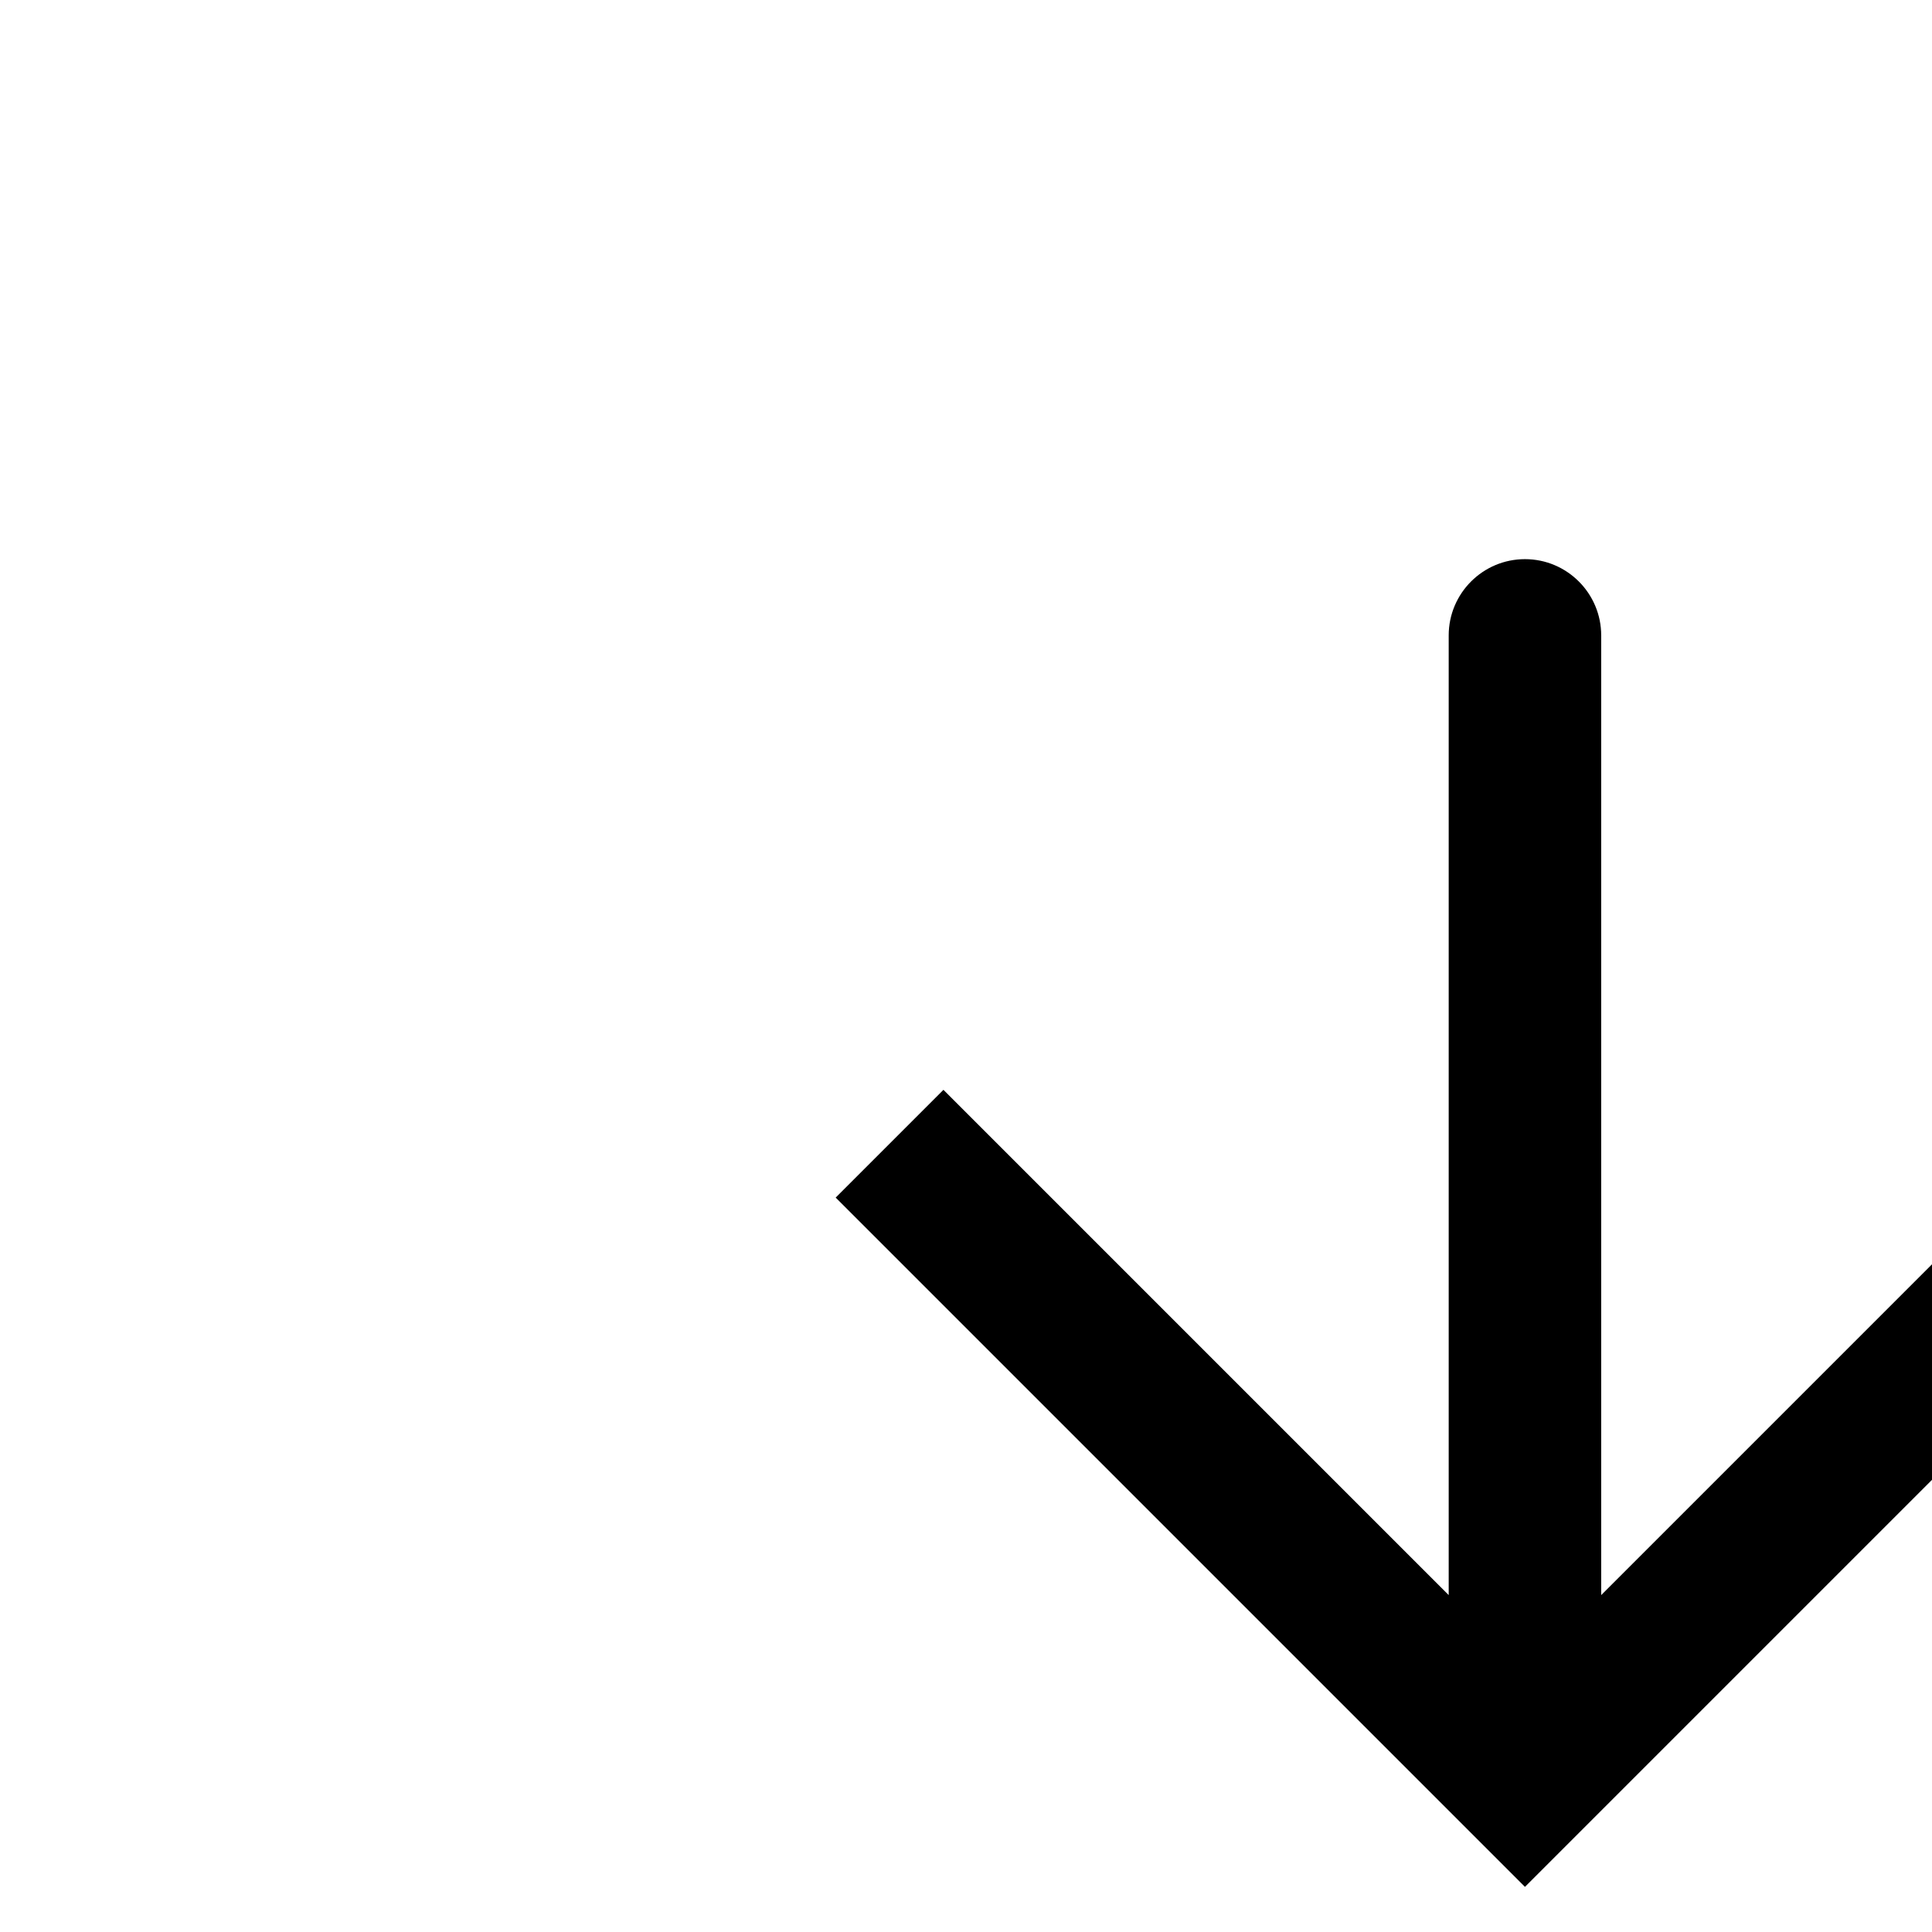
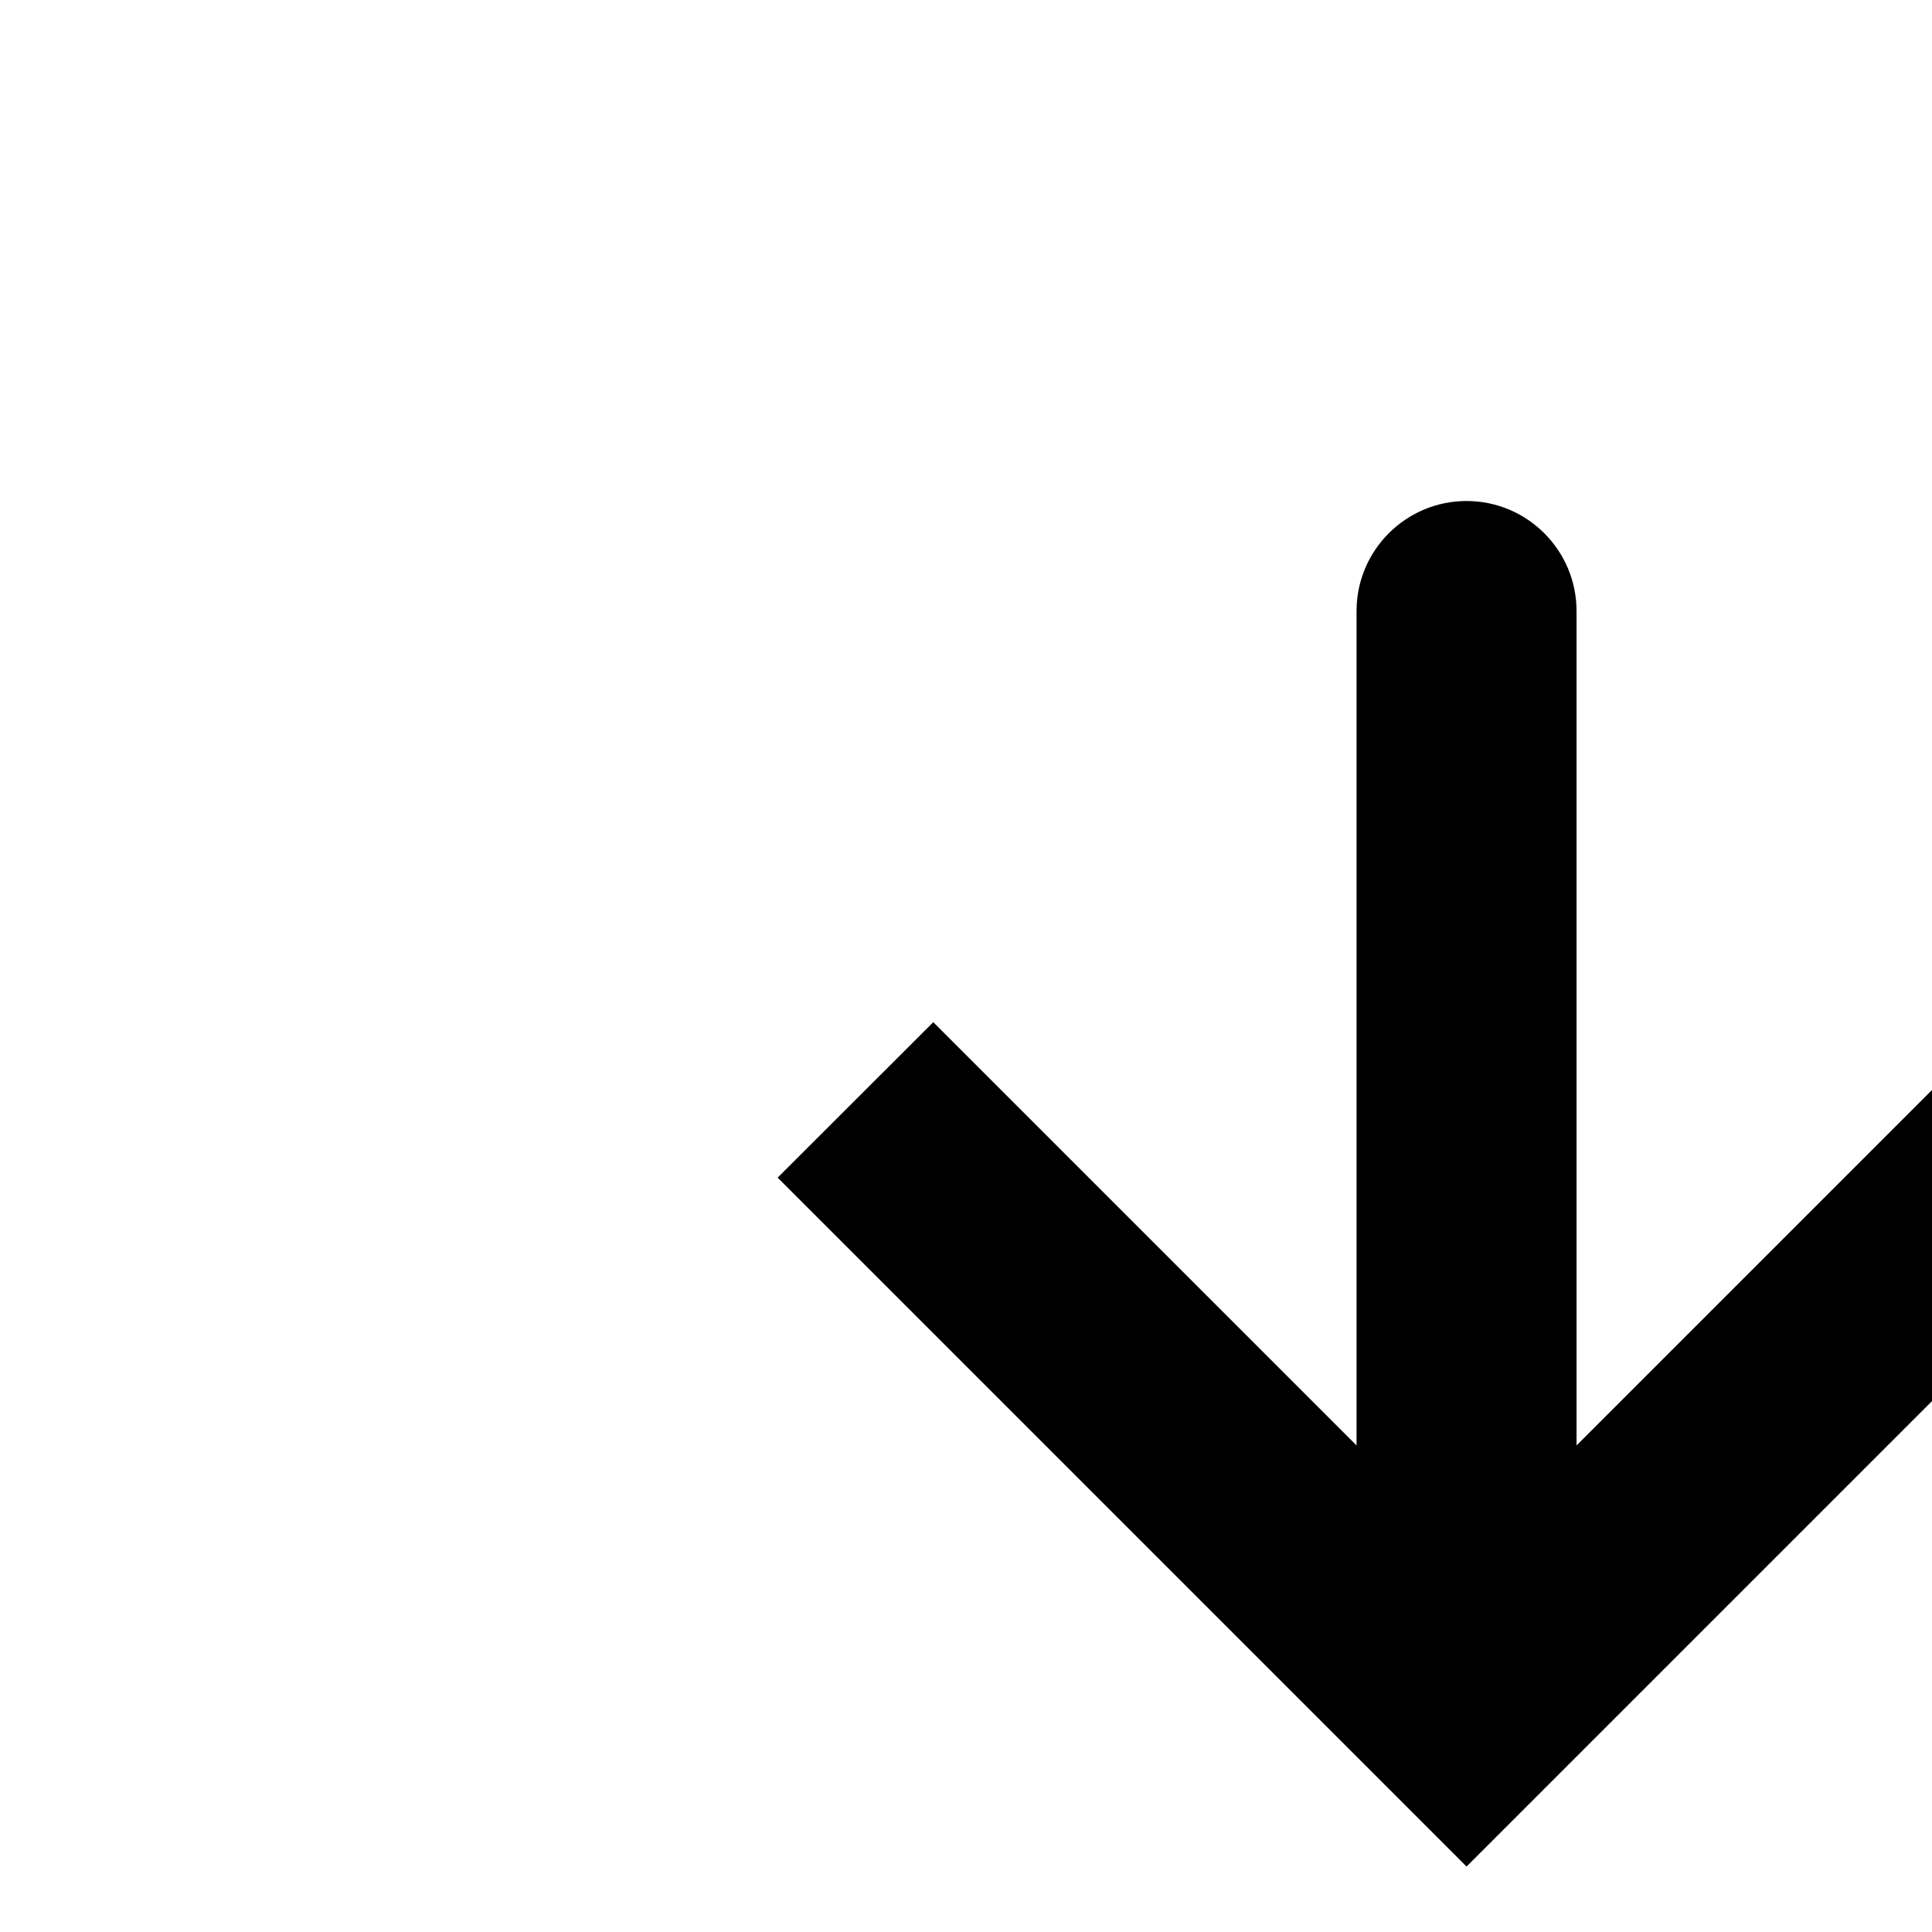
<svg xmlns="http://www.w3.org/2000/svg" fill="none" id="icon-download">
-   <path d="M12 14L11.576 14.424L12 14.848L12.424 14.424L12 14ZM12.6 5C12.6 4.669 12.331 4.4 12 4.4C11.669 4.4 11.4 4.669 11.4 5L12.6 5ZM6.576 9.424L11.576 14.424L12.424 13.576L7.424 8.576L6.576 9.424ZM12.424 14.424L17.424 9.424L16.576 8.576L11.576 13.576L12.424 14.424ZM12.6 14L12.6 5L11.4 5L11.4 14L12.6 14Z" fill="currentColor" />
-   <path d="M5 16L5 17C5 18.105 5.895 19 7 19L17 19C18.105 19 19 18.105 19 17V16" stroke="currentColor" stroke-width="1.2" />
+   <path d="M8 9.333L7.576 9.758L8 10.182L8.424 9.758L8 9.333ZM8.6 3.333C8.6 3.002 8.331 2.733 8 2.733C7.669 2.733 7.4 3.002 7.4 3.333L8.6 3.333ZM4.242 6.424L7.576 9.758L8.424 8.909L5.091 5.576L4.242 6.424ZM8.424 9.758L11.758 6.424L10.909 5.576L7.576 8.909L8.424 9.758ZM8.6 9.333L8.6 3.333L7.4 3.333L7.4 9.333L8.6 9.333Z" fill="currentColor" />
+   <path d="M3.333 10.667L3.333 11.333C3.333 12.07 3.93 12.667 4.667 12.667L11.333 12.667C12.07 12.667 12.667 12.07 12.667 11.333V10.667" stroke="currentColor" stroke-width="1.2" />
</svg>
